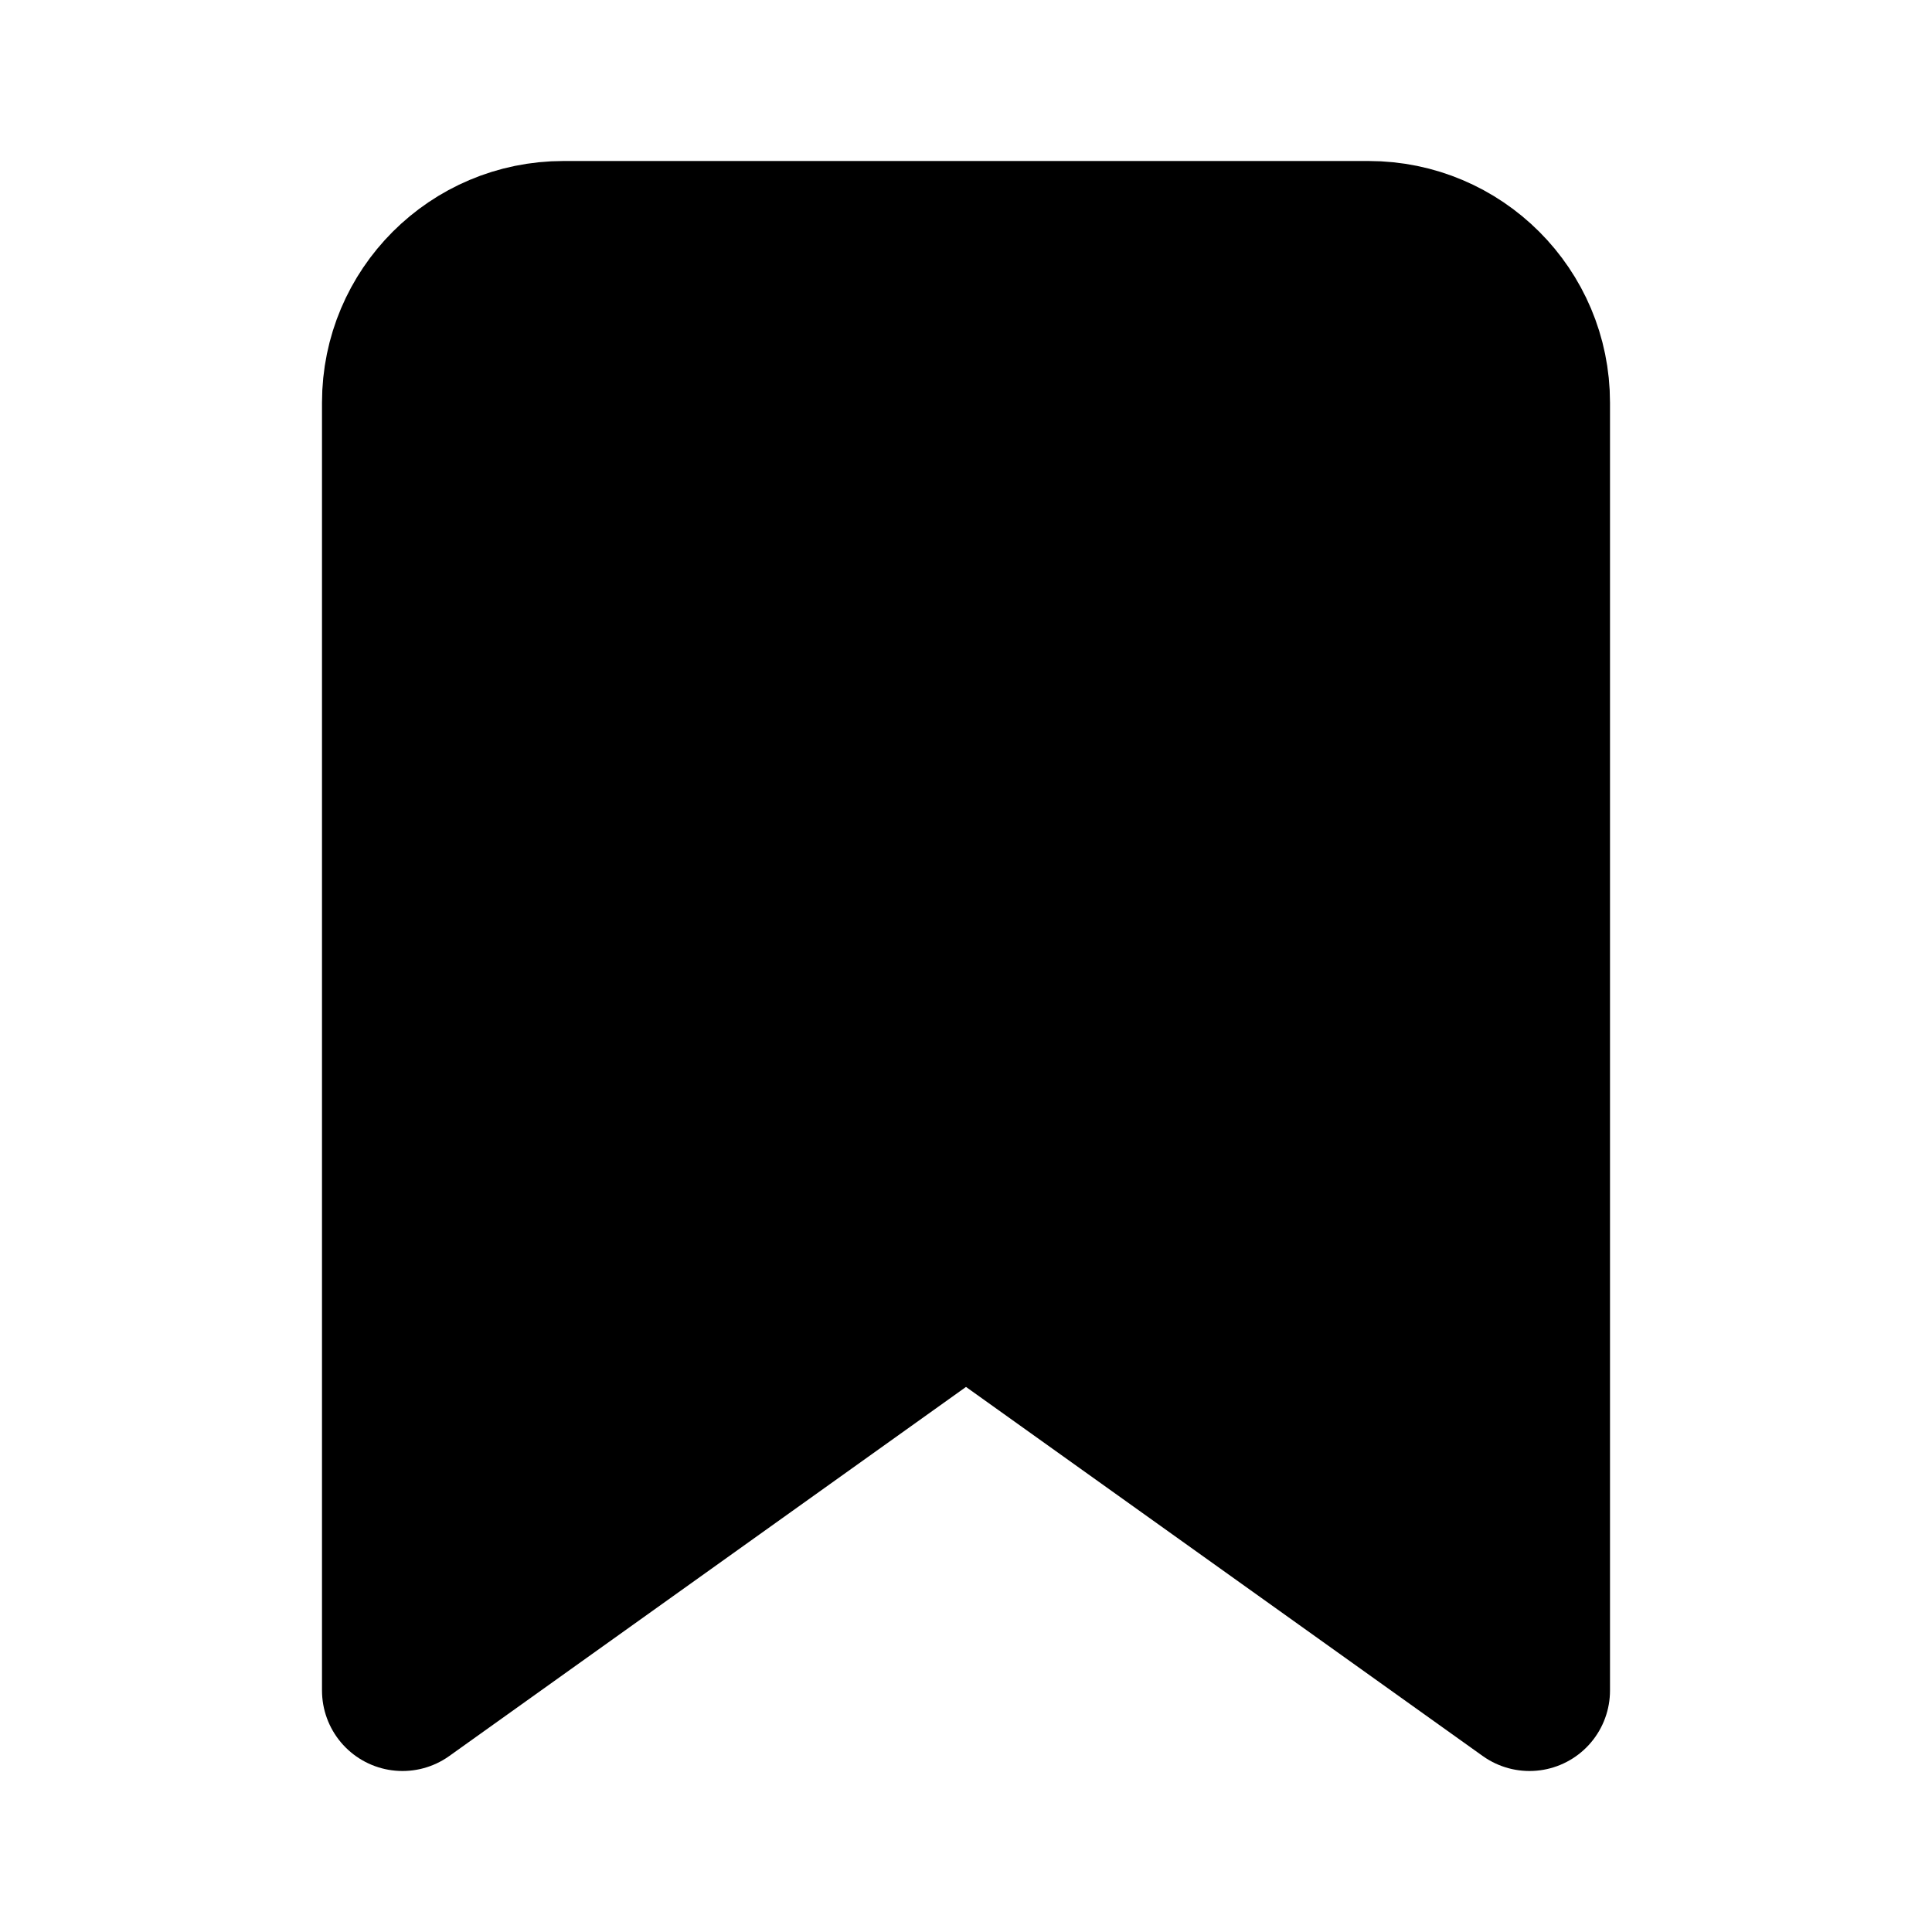
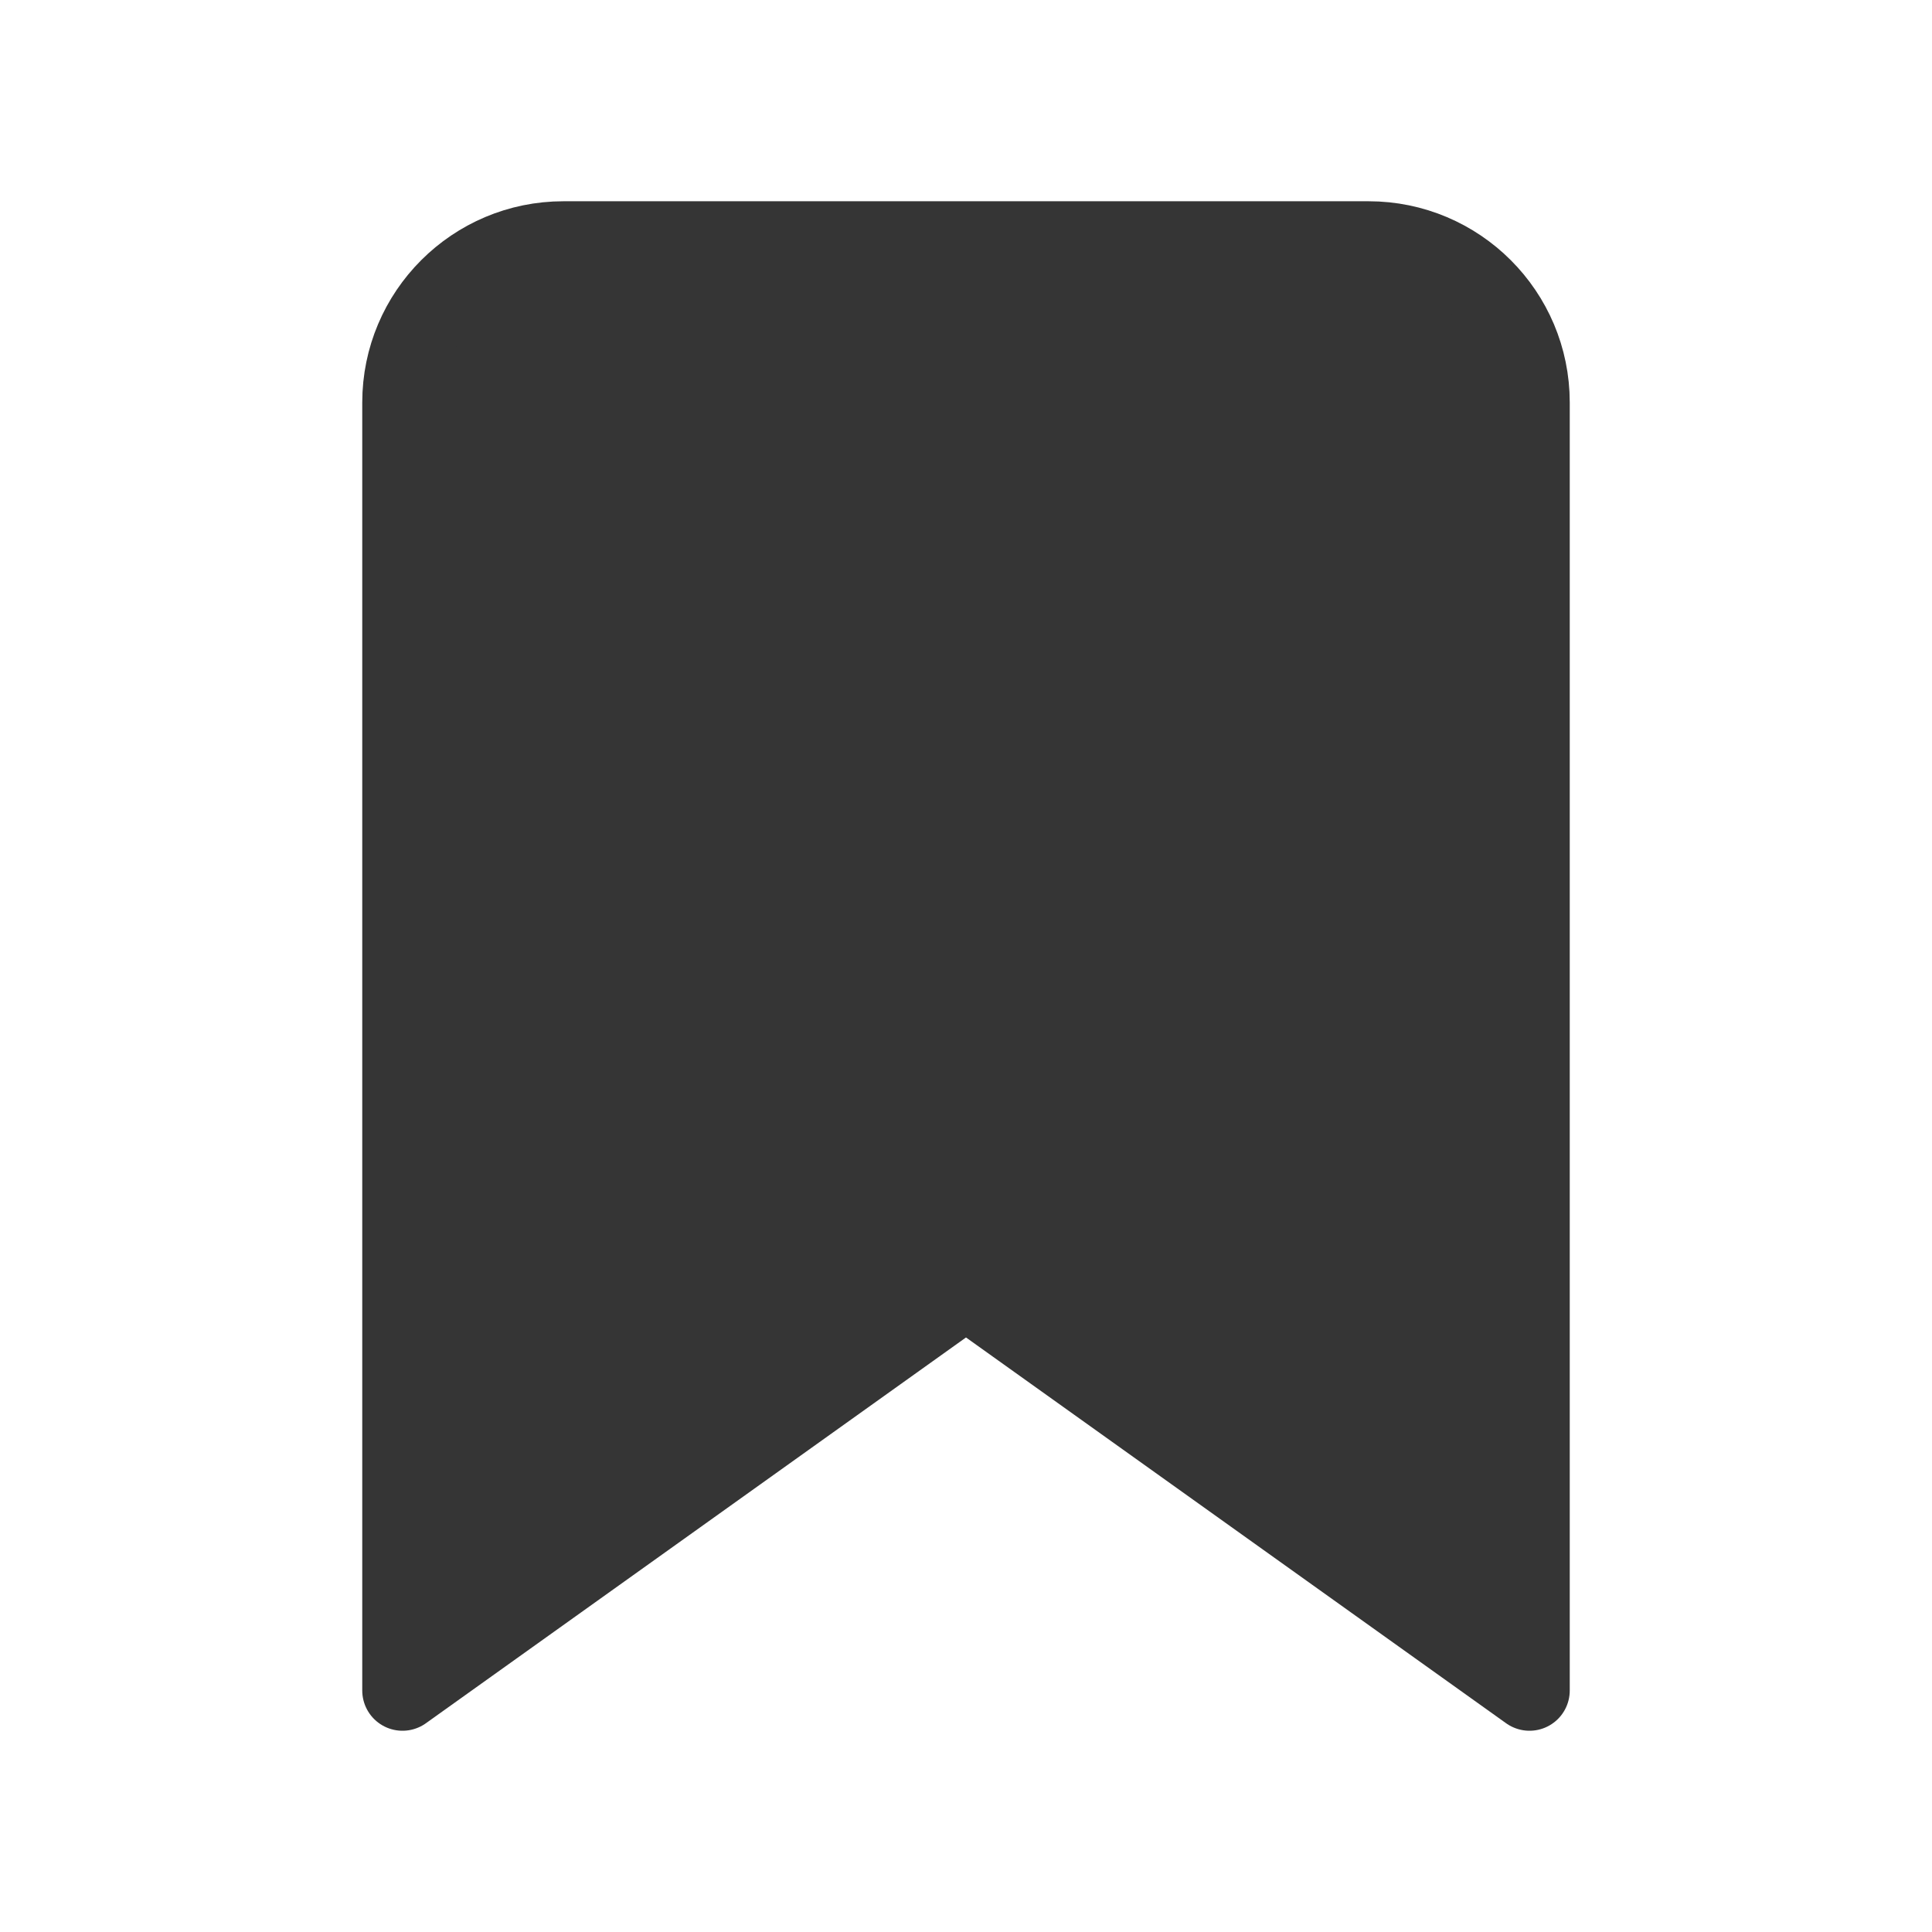
- <svg xmlns="http://www.w3.org/2000/svg" class="feather feather-bookmark" fill="black" height="24" stroke="currentColor" stroke-linecap="round" stroke-linejoin="round" stroke-width="2" viewBox="0 0 24 24" width="24">
+ <svg xmlns="http://www.w3.org/2000/svg" class="feather feather-bookmark" fill="#353535" height="24" stroke="#353535" stroke-linecap="round" stroke-linejoin="round" stroke-width="1" viewBox="0 0 24 24" width="24">
  <path d="M19 21l-7-5-7 5V5a2 2 0 0 1 2-2h10a2 2 0 0 1 2 2z" />
</svg>
